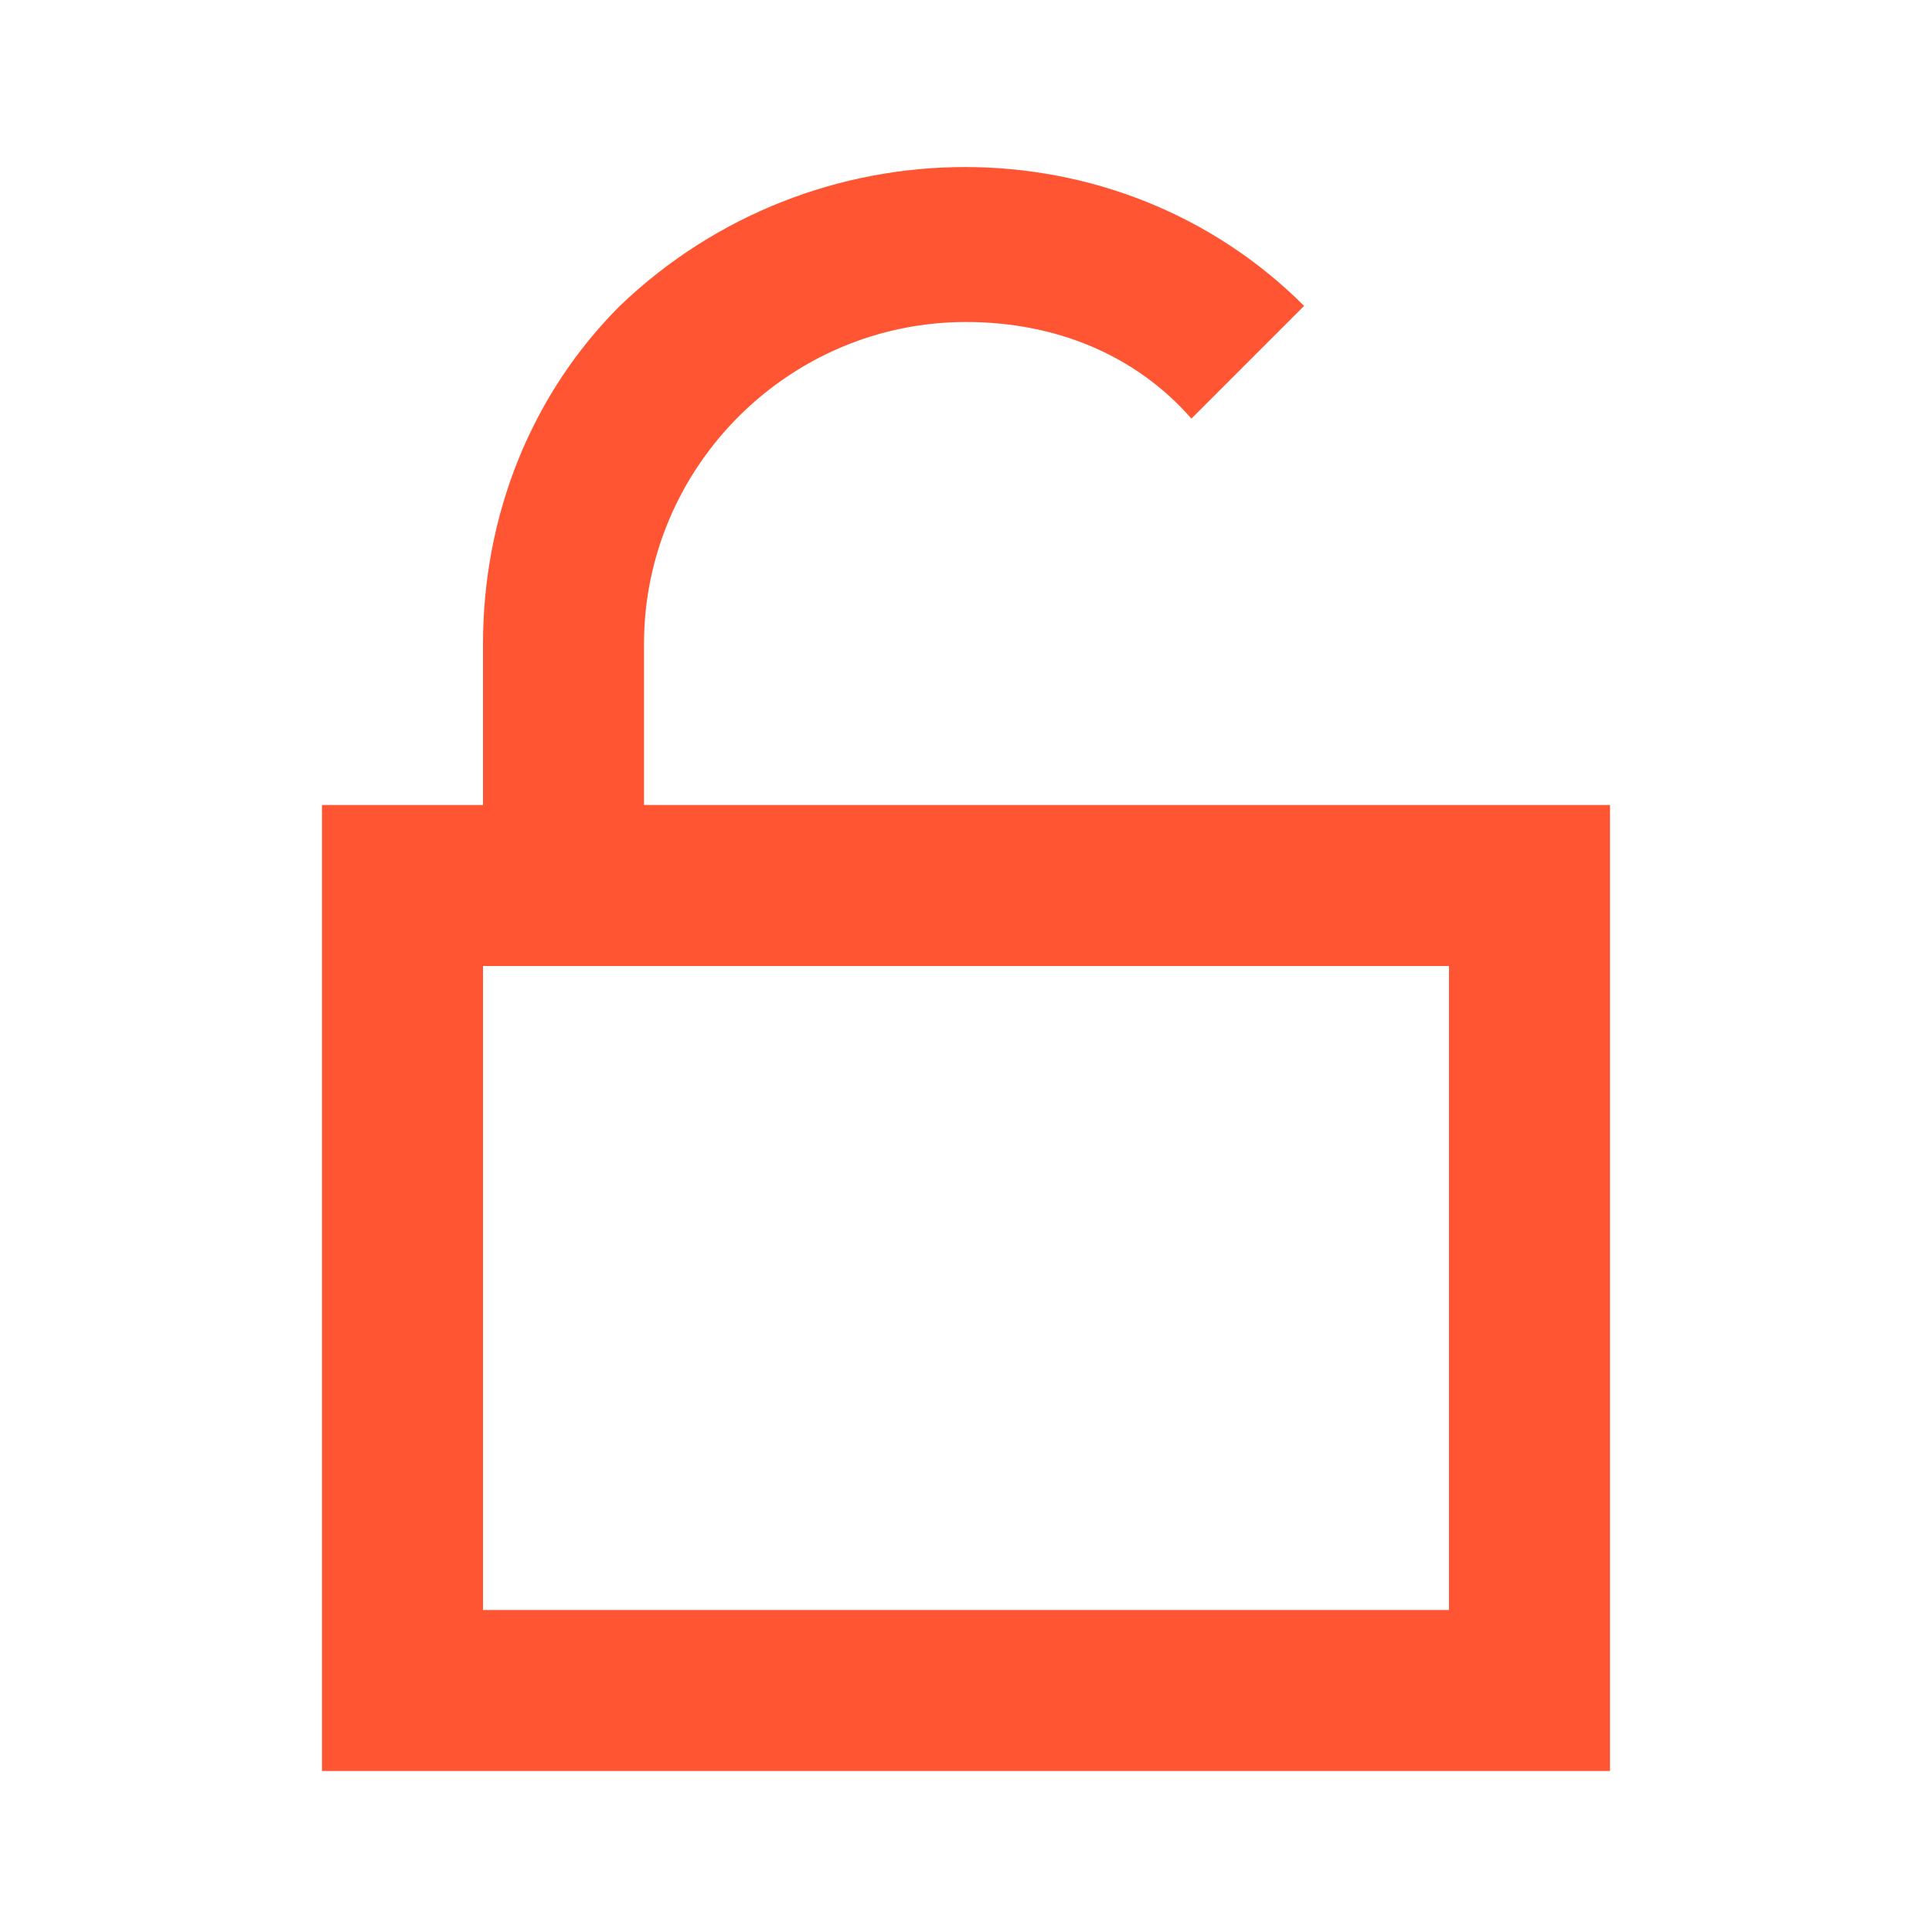
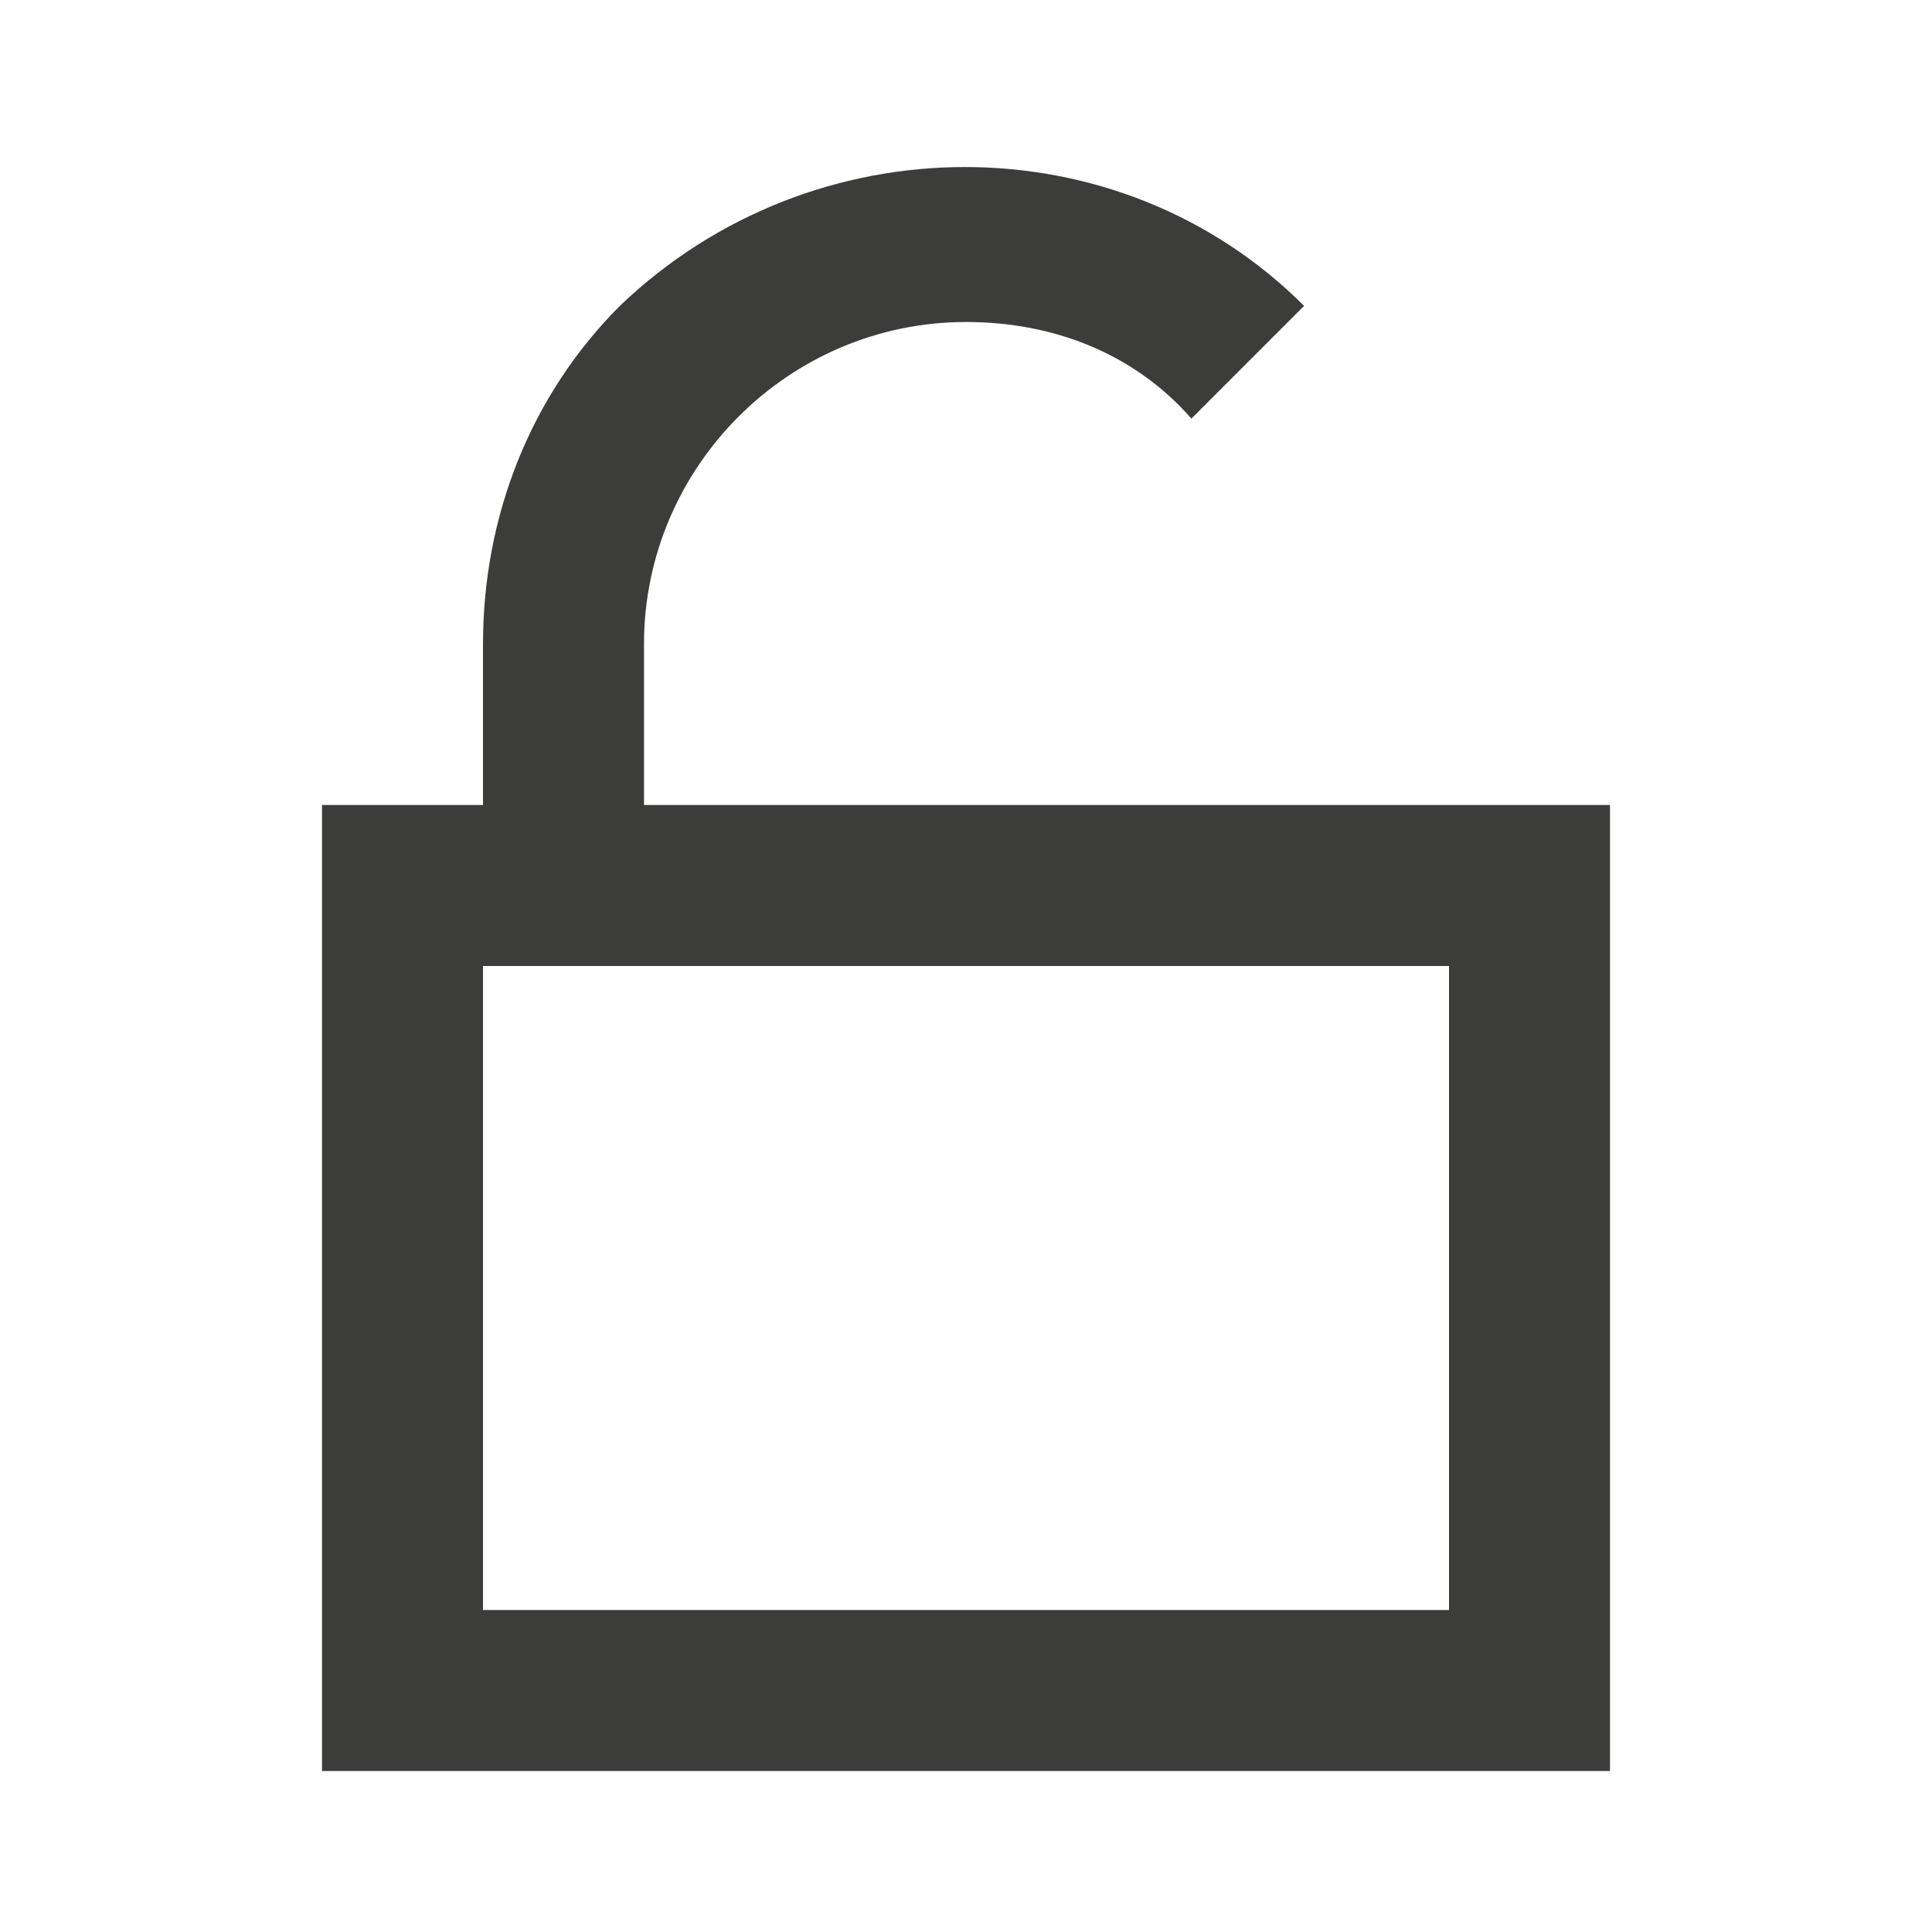
<svg xmlns="http://www.w3.org/2000/svg" version="1.1" id="ic_unlocked" shape-rendering="geometricPrecision" x="0px" y="0px" viewBox="0 0 24 24" style="enable-background:new 0 0 24 24;" xml:space="preserve">
  <style type="text/css">
- 	.st0{fill:#FF5533;}
+ 	.st0{fill:#3C3C3B;}
+ 	.st1{fill:none;}
</style>
  <path id="Path_18909" class="st0" d="M8,10V8c0-2.2,1.8-4,4-4c1.1,0,2.1,0.4,2.8,1.2l1.4-1.4c-2.3-2.3-6.1-2.3-8.5,0  C6.6,4.9,6,6.4,6,8v2H4v12h16V10H8z M18,20H6v-8h12V20z" />
+   <path id="Rectangle_4444" class="st1" d="M0,0h24v24H0V0z" />
</svg>
